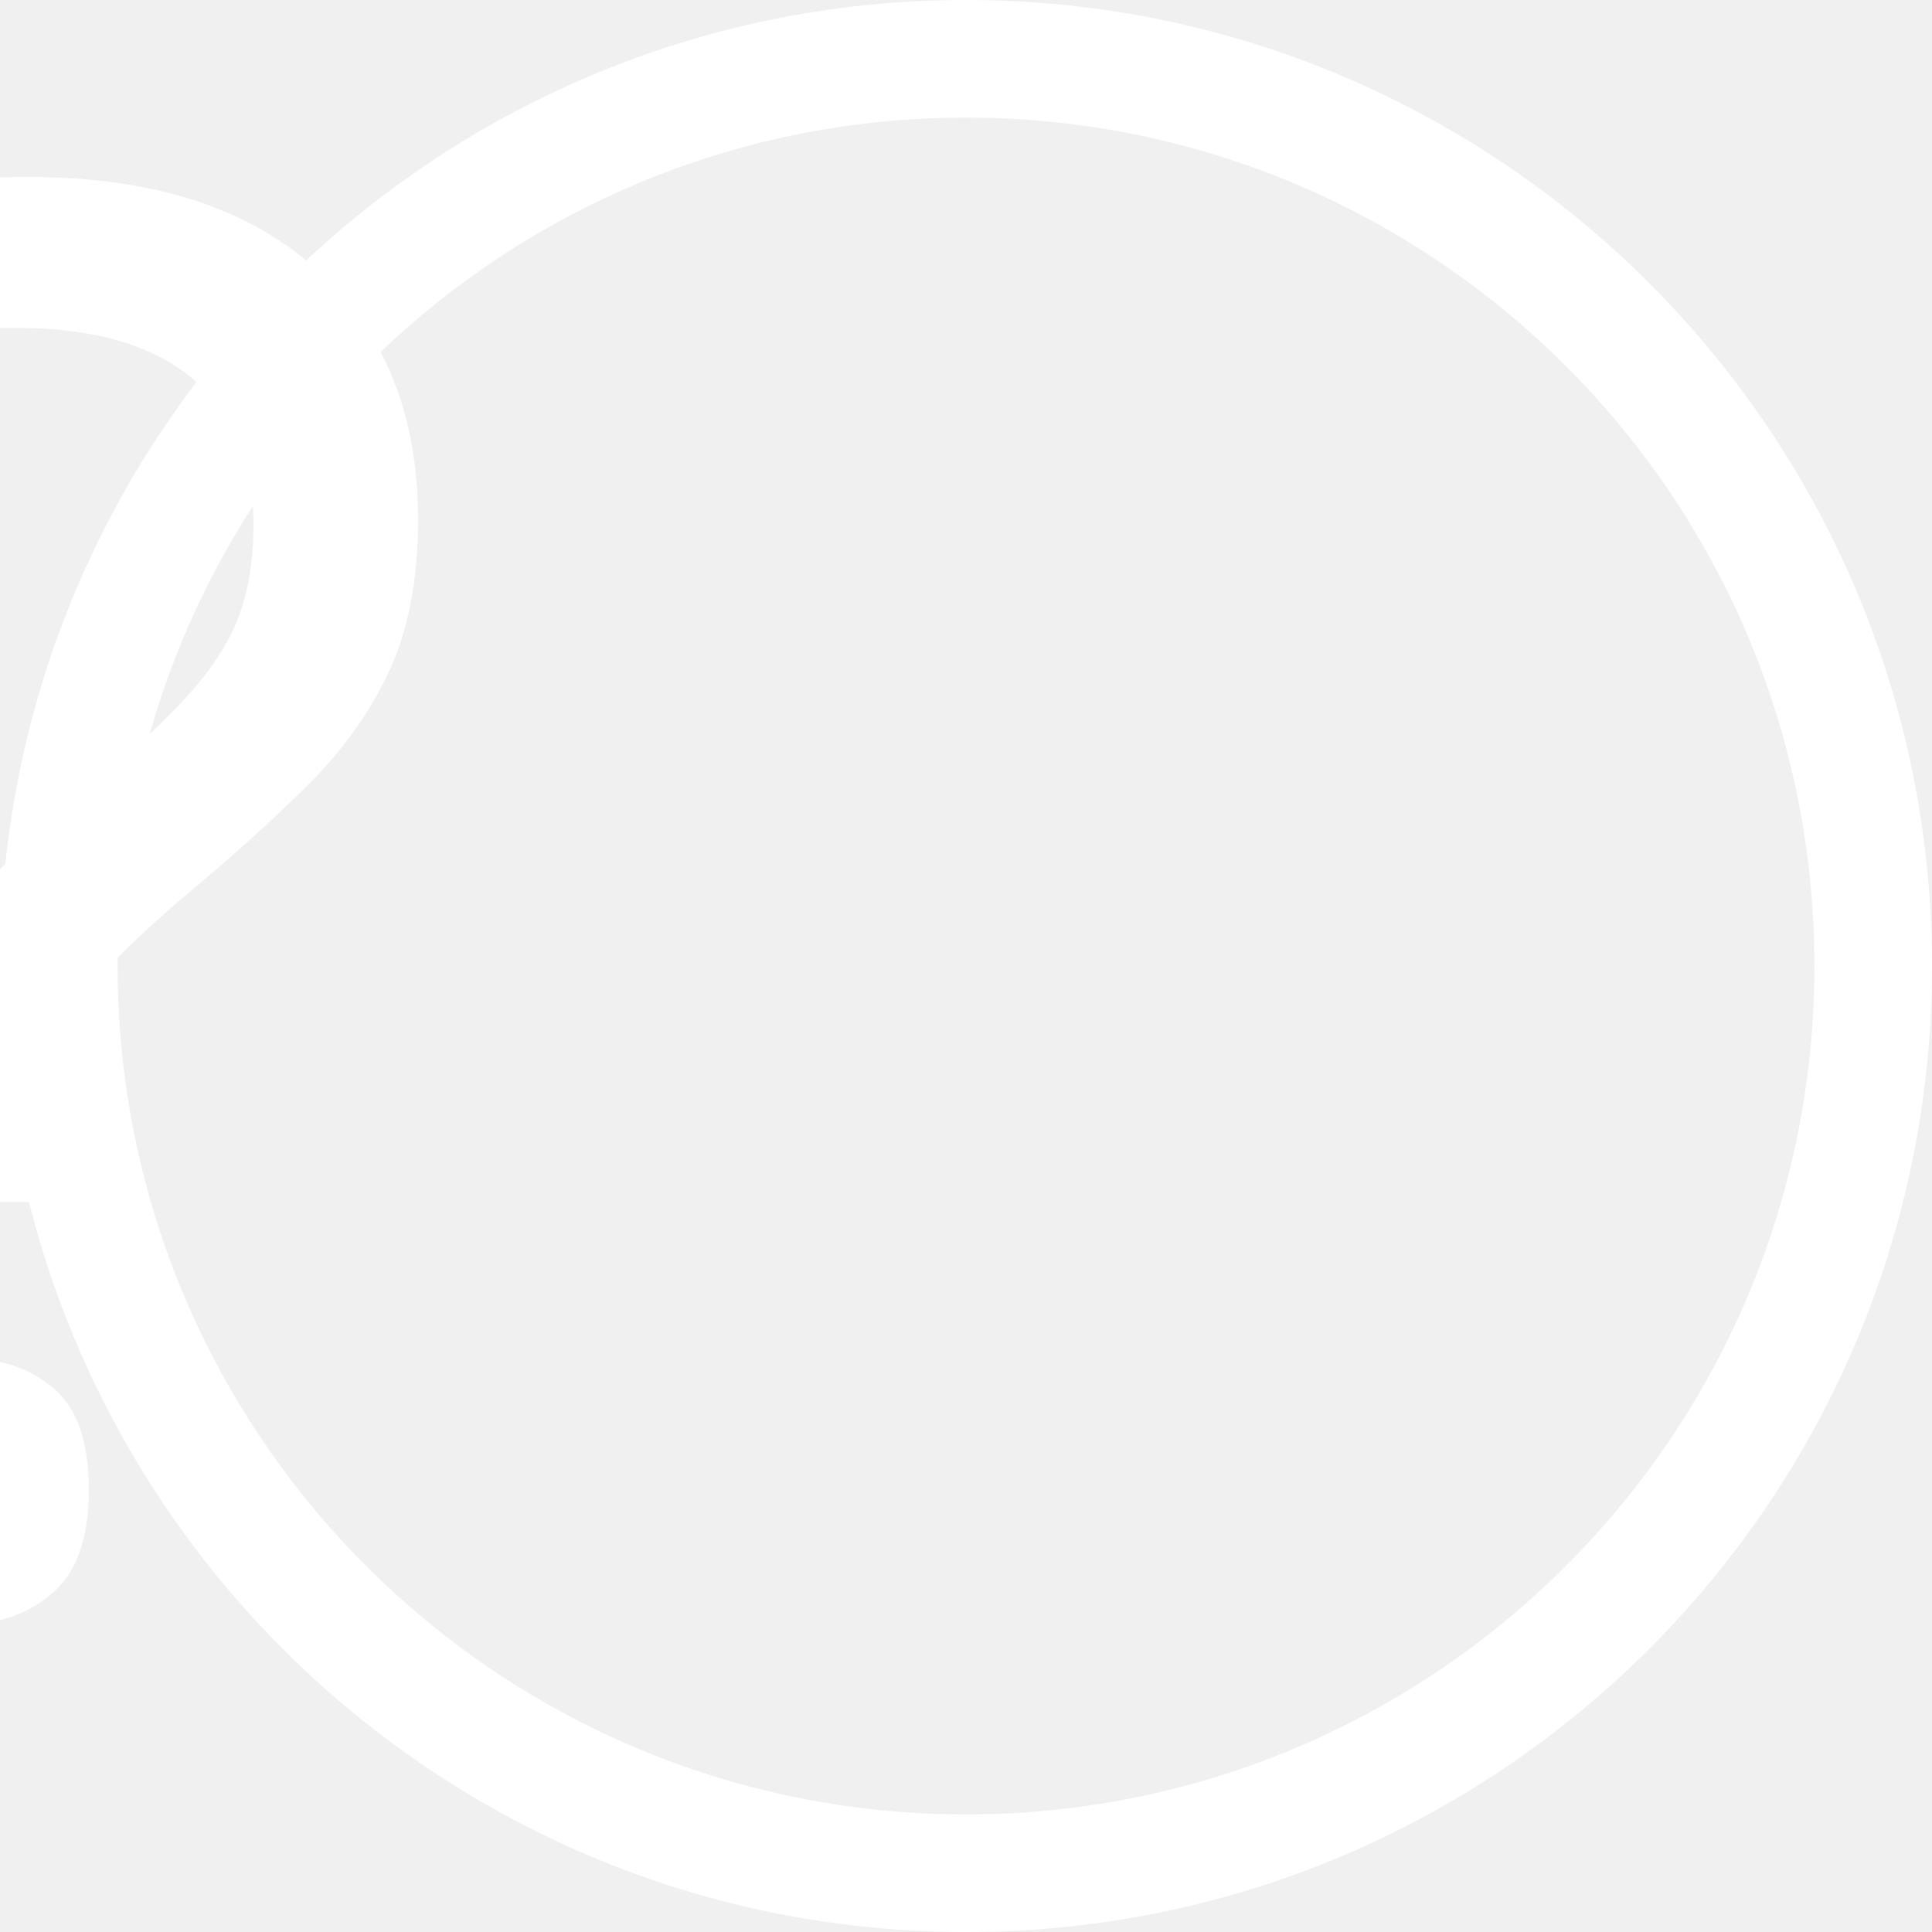
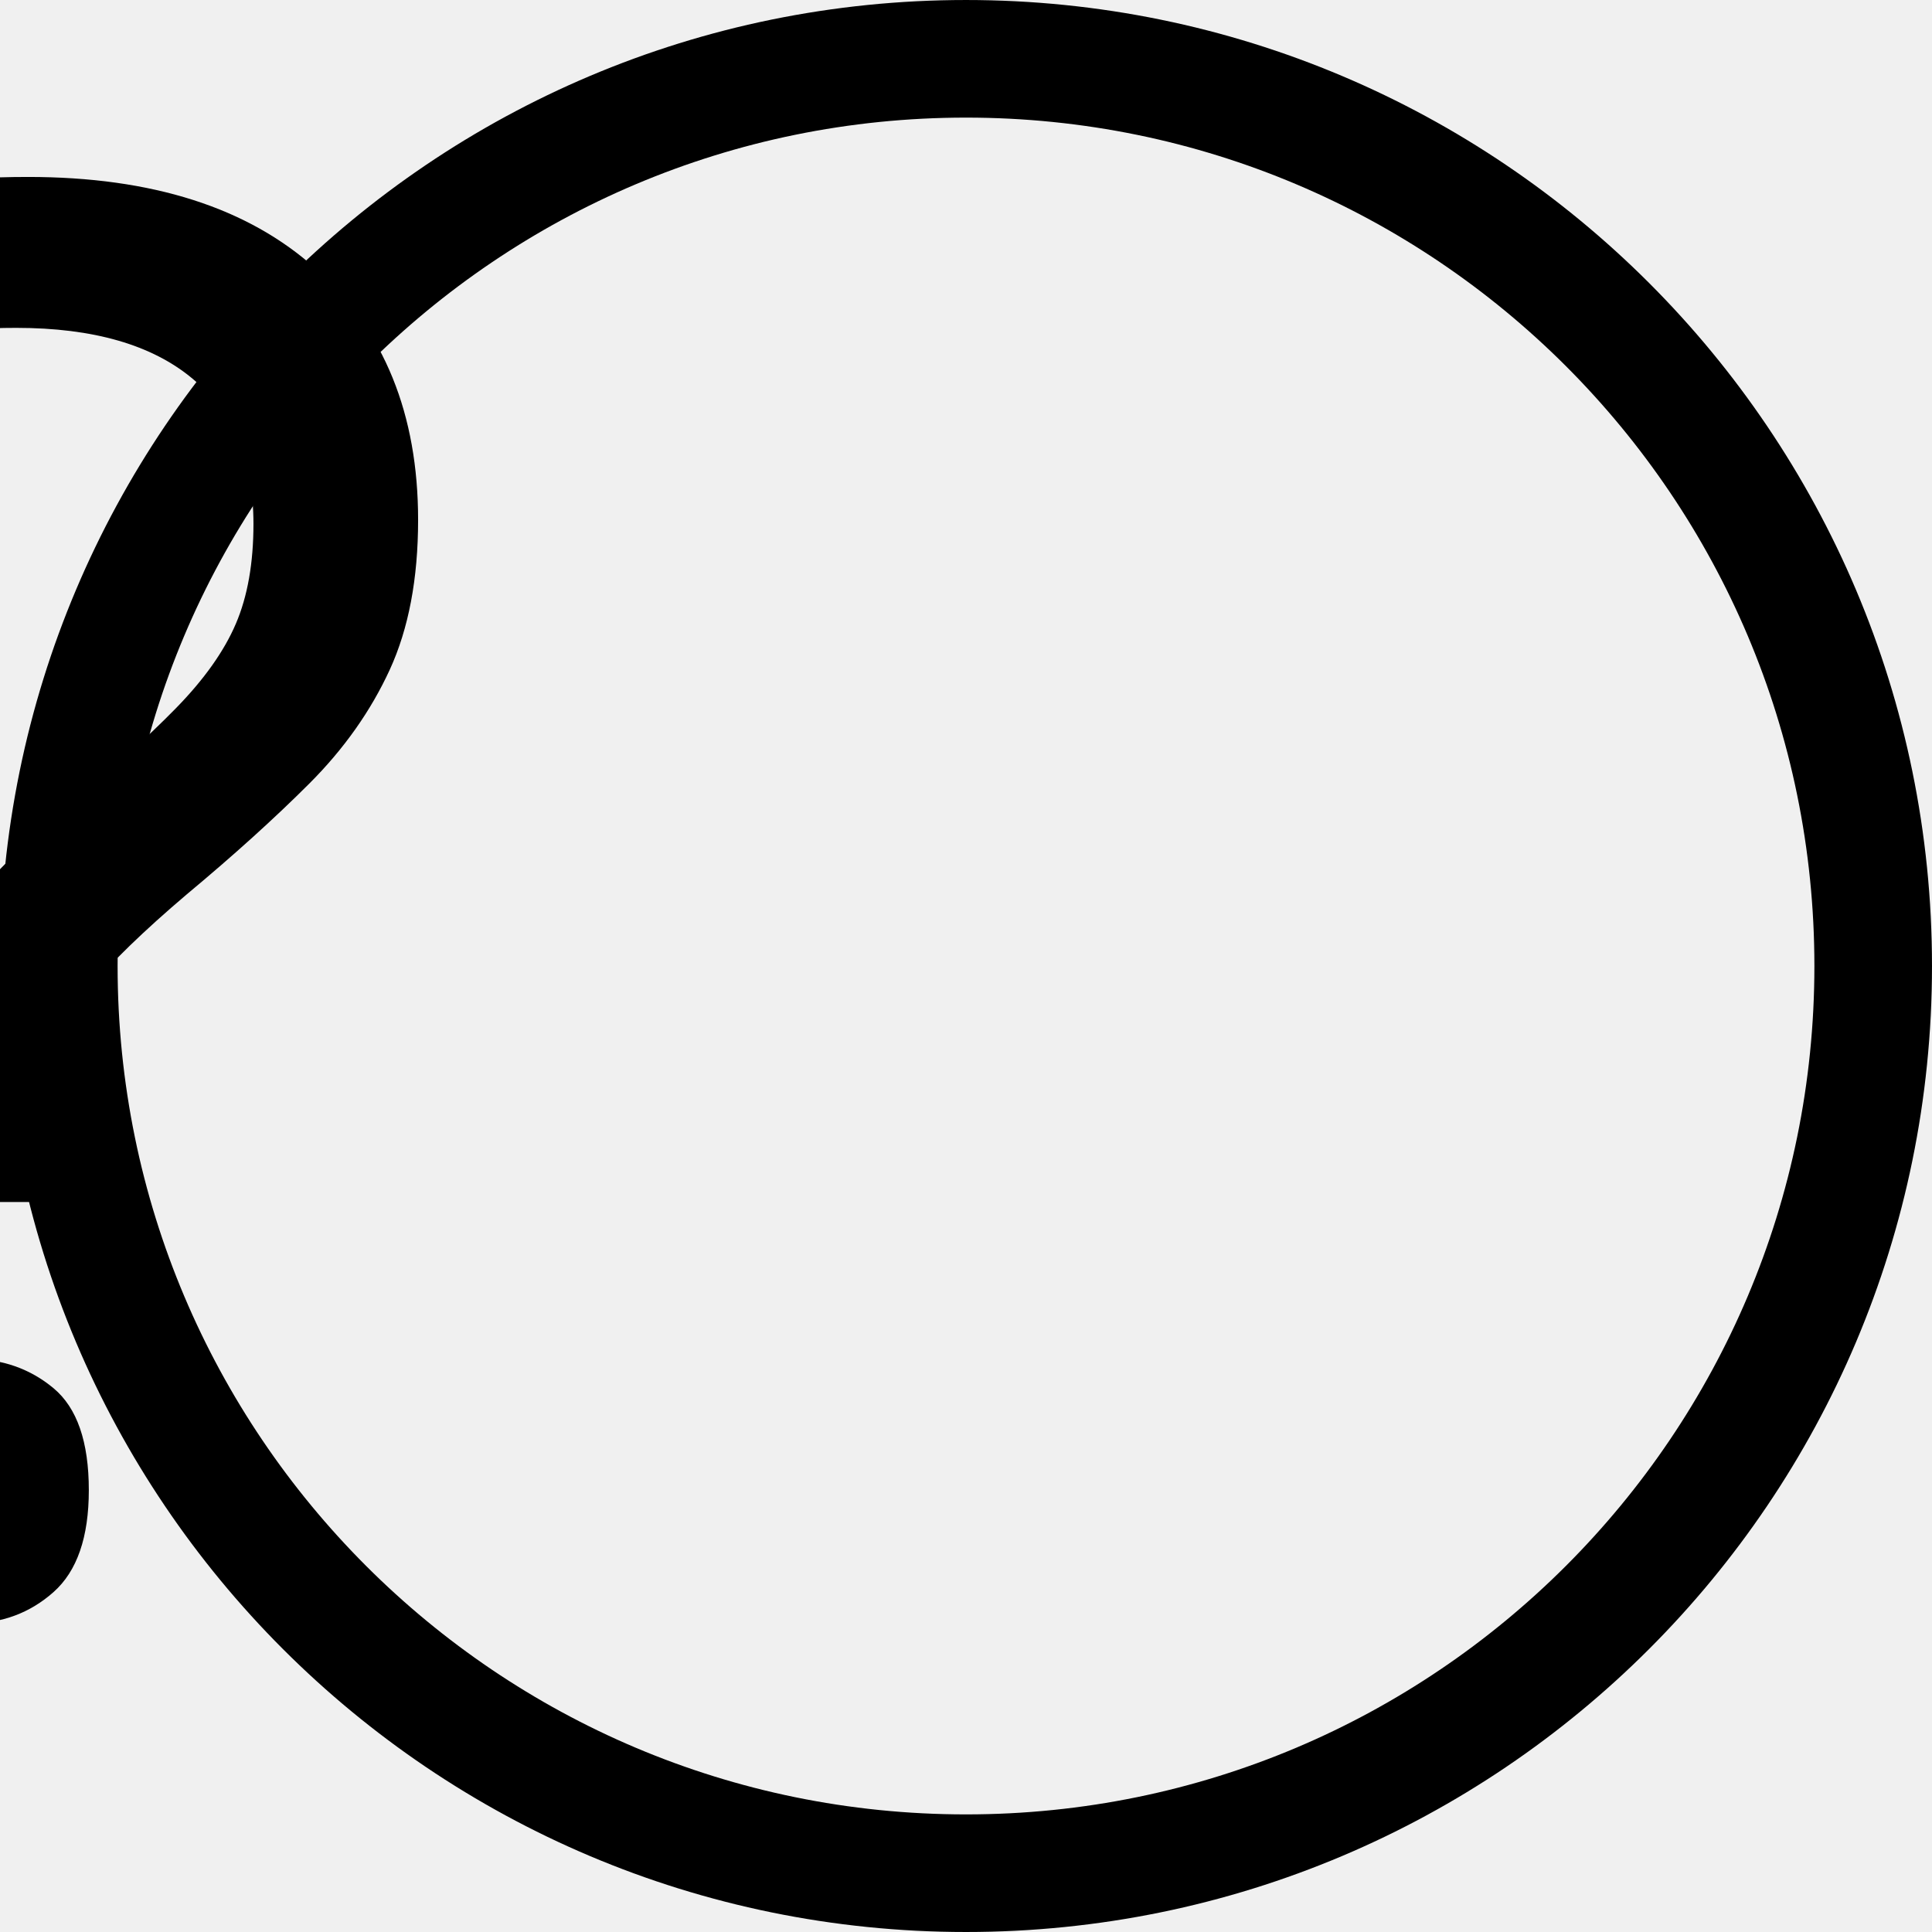
<svg xmlns="http://www.w3.org/2000/svg" width="69.548mm" height="69.548mm" viewBox="0 0 246.429 246.429" id="svg2" version="1.1">
  <defs id="defs4" />
  <g id="layer1" transform="translate(-118.9286,-222.7193)">
-     <circle style="fill:#ffffff;fill-opacity:0;stroke:#ffffff;stroke-width:15;stroke-miterlimit:4;stroke-dasharray:none;stroke-opacity:1" id="path4238" cx="242.143" cy="345.934" r="115.714" />
-     <text xml:space="preserve" style="font-style:normal;font-variant:normal;font-weight:normal;font-stretch:expanded;font-size:187.5px;line-height:125%;font-family:Pecita;-inkscape-font-specification:'Pecita Expanded';letter-spacing:0px;word-spacing:0px;fill:#ffffff;fill-opacity:1;stroke:none;stroke-width:1px;stroke-linecap:butt;stroke-linejoin:miter;stroke-opacity:1;" x="246.384" y="426.291" id="text4670">
-       <tspan id="tspan4672" x="246.384" y="426.291" style="font-style:normal;font-variant:normal;font-weight:normal;font-stretch:expanded;font-size:250px;font-family:Pecita;-inkscape-font-specification:'Pecita Expanded';text-align:center;text-anchor:middle;fill:#ffffff;">?</tspan>
+     <circle style="fill:#000000;fill-opacity:0;stroke:#000000;stroke-width:15;stroke-miterlimit:4;stroke-dasharray:none;stroke-opacity:1" id="path4238" cx="242.143" cy="345.934" r="115.714" />
+     <text xml:space="preserve" style="font-style:normal;font-variant:normal;font-weight:normal;font-stretch:expanded;font-size:187.5px;line-height:125%;font-family:Pecita;-inkscape-font-specification:'Pecita Expanded';letter-spacing:0px;word-spacing:0px;fill:#000000;fill-opacity:1;stroke:none;stroke-width:1px;stroke-linecap:butt;stroke-linejoin:miter;stroke-opacity:1;" x="246.384" y="426.291" id="text4670">
+       <tspan id="tspan4672" x="246.384" y="426.291" style="font-style:normal;font-variant:normal;font-weight:normal;font-stretch:expanded;font-size:250px;font-family:Pecita;-inkscape-font-specification:'Pecita Expanded';text-align:center;text-anchor:middle;fill:#000000;">?</tspan>
    </text>
  </g>
</svg>
